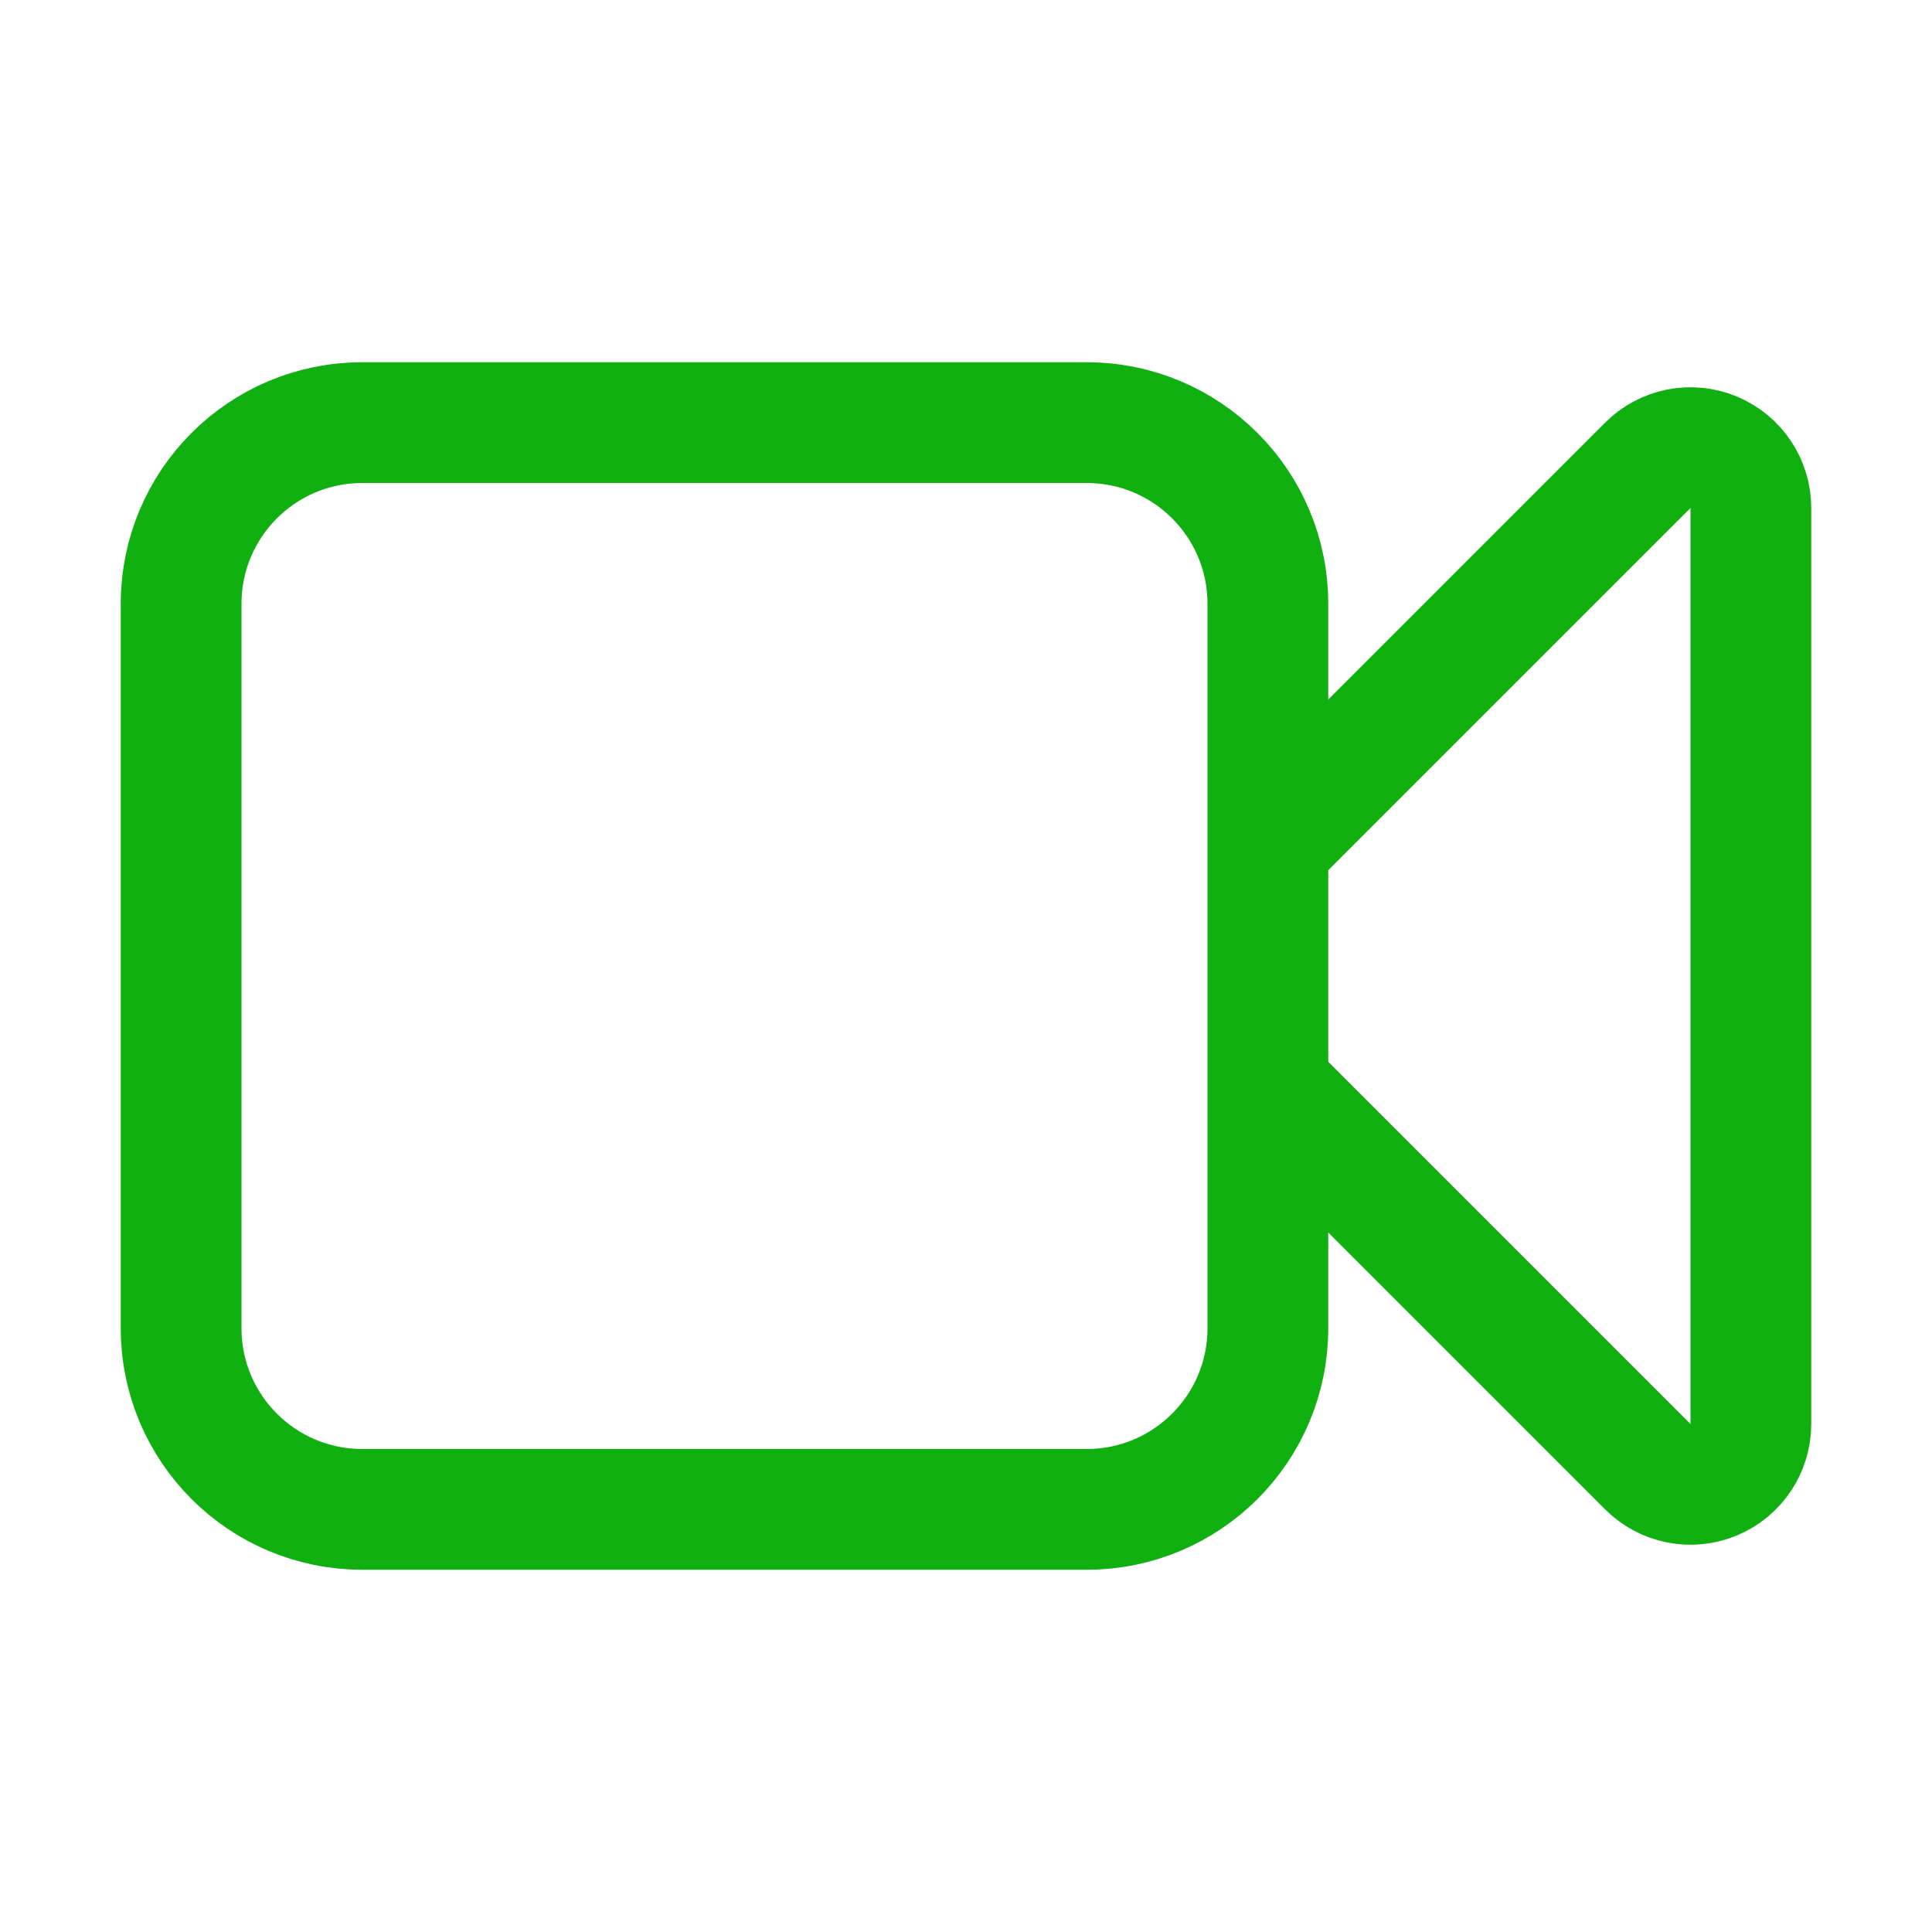
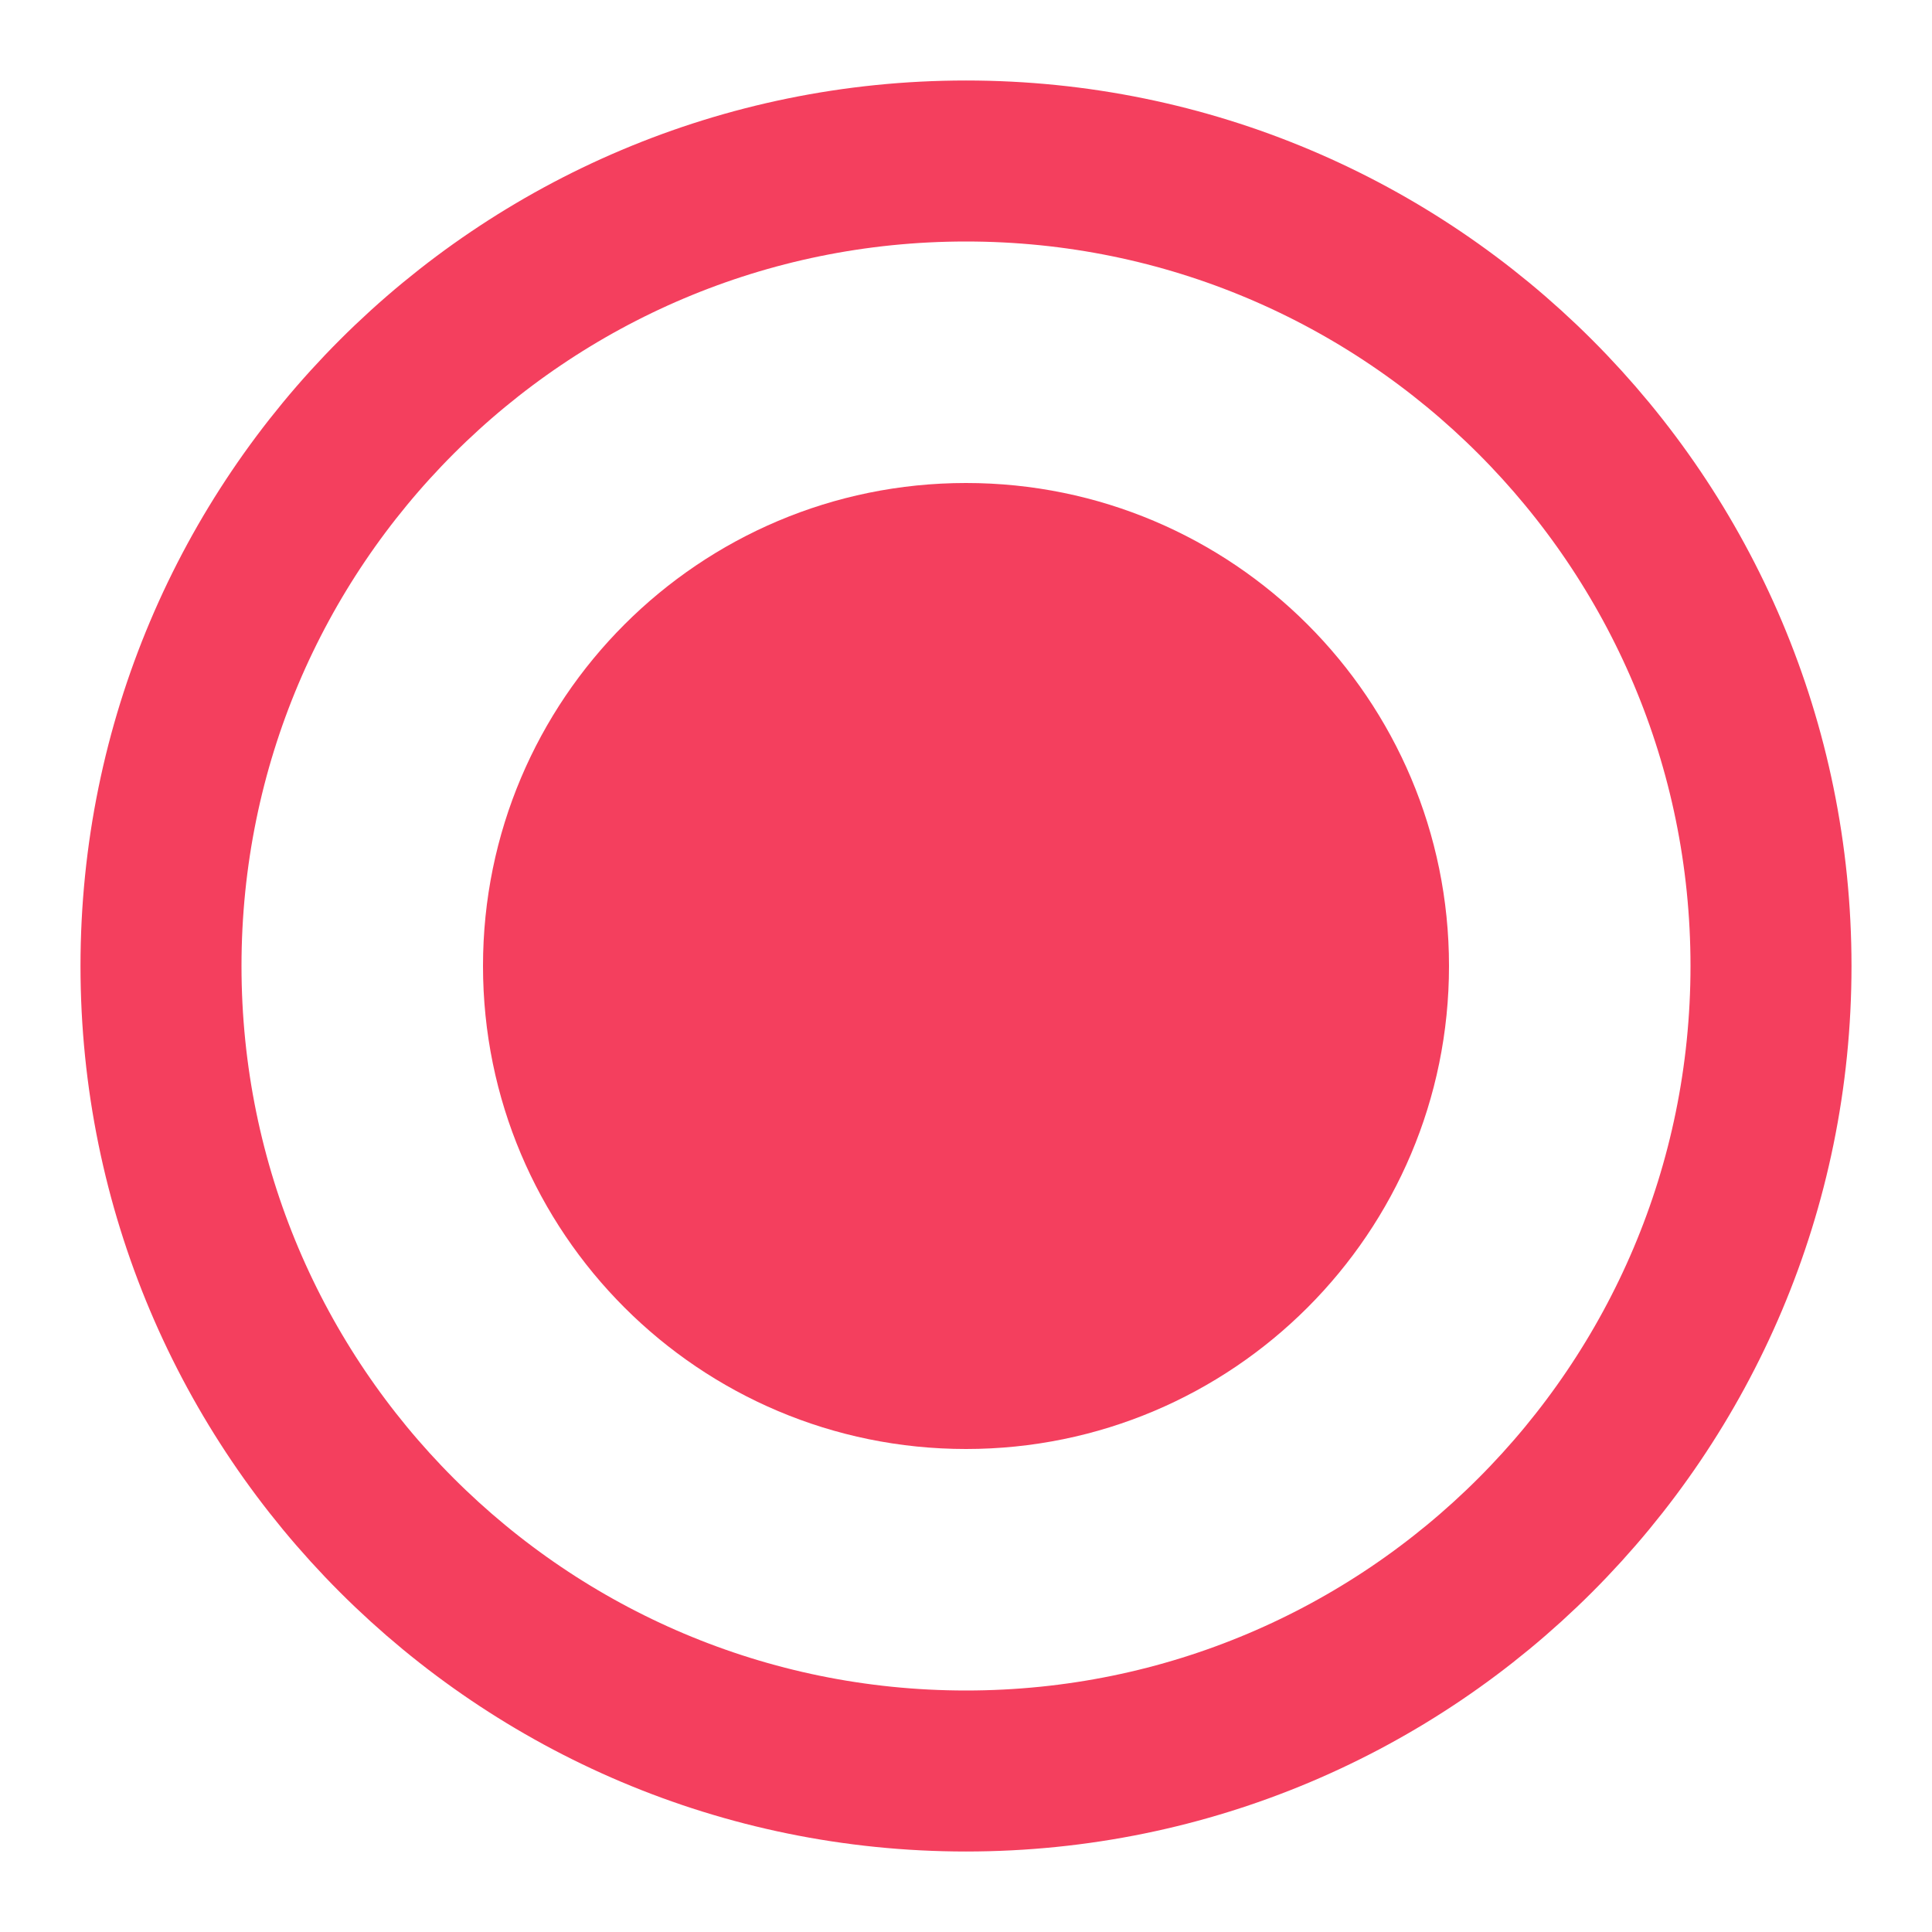
- <svg xmlns="http://www.w3.org/2000/svg" fill="none" viewBox="0 0 24 24" stroke-width="1.5" stroke="#10B010" class="size-6">
-   <path stroke-linecap="round" stroke-linejoin="round" d="m15.75 10.5 4.72-4.72a.75.75 0 0 1 1.28.53v11.38a.75.75 0 0 1-1.28.53l-4.72-4.72M4.5 18.75h9a2.25 2.25 0 0 0 2.25-2.25v-9a2.25 2.25 0 0 0-2.25-2.25h-9A2.25 2.25 0 0 0 2.25 7.5v9a2.25 2.25 0 0 0 2.25 2.25Z" />
+ <svg xmlns="http://www.w3.org/2000/svg" width="24" height="24" viewBox="0 0 24 24" fill="none">
+   <circle cx="12" cy="12" r="10" stroke="#f43f5e" stroke-width="2" />
+   <circle cx="12" cy="12" r="6" fill="#f43f5e" />
</svg>
